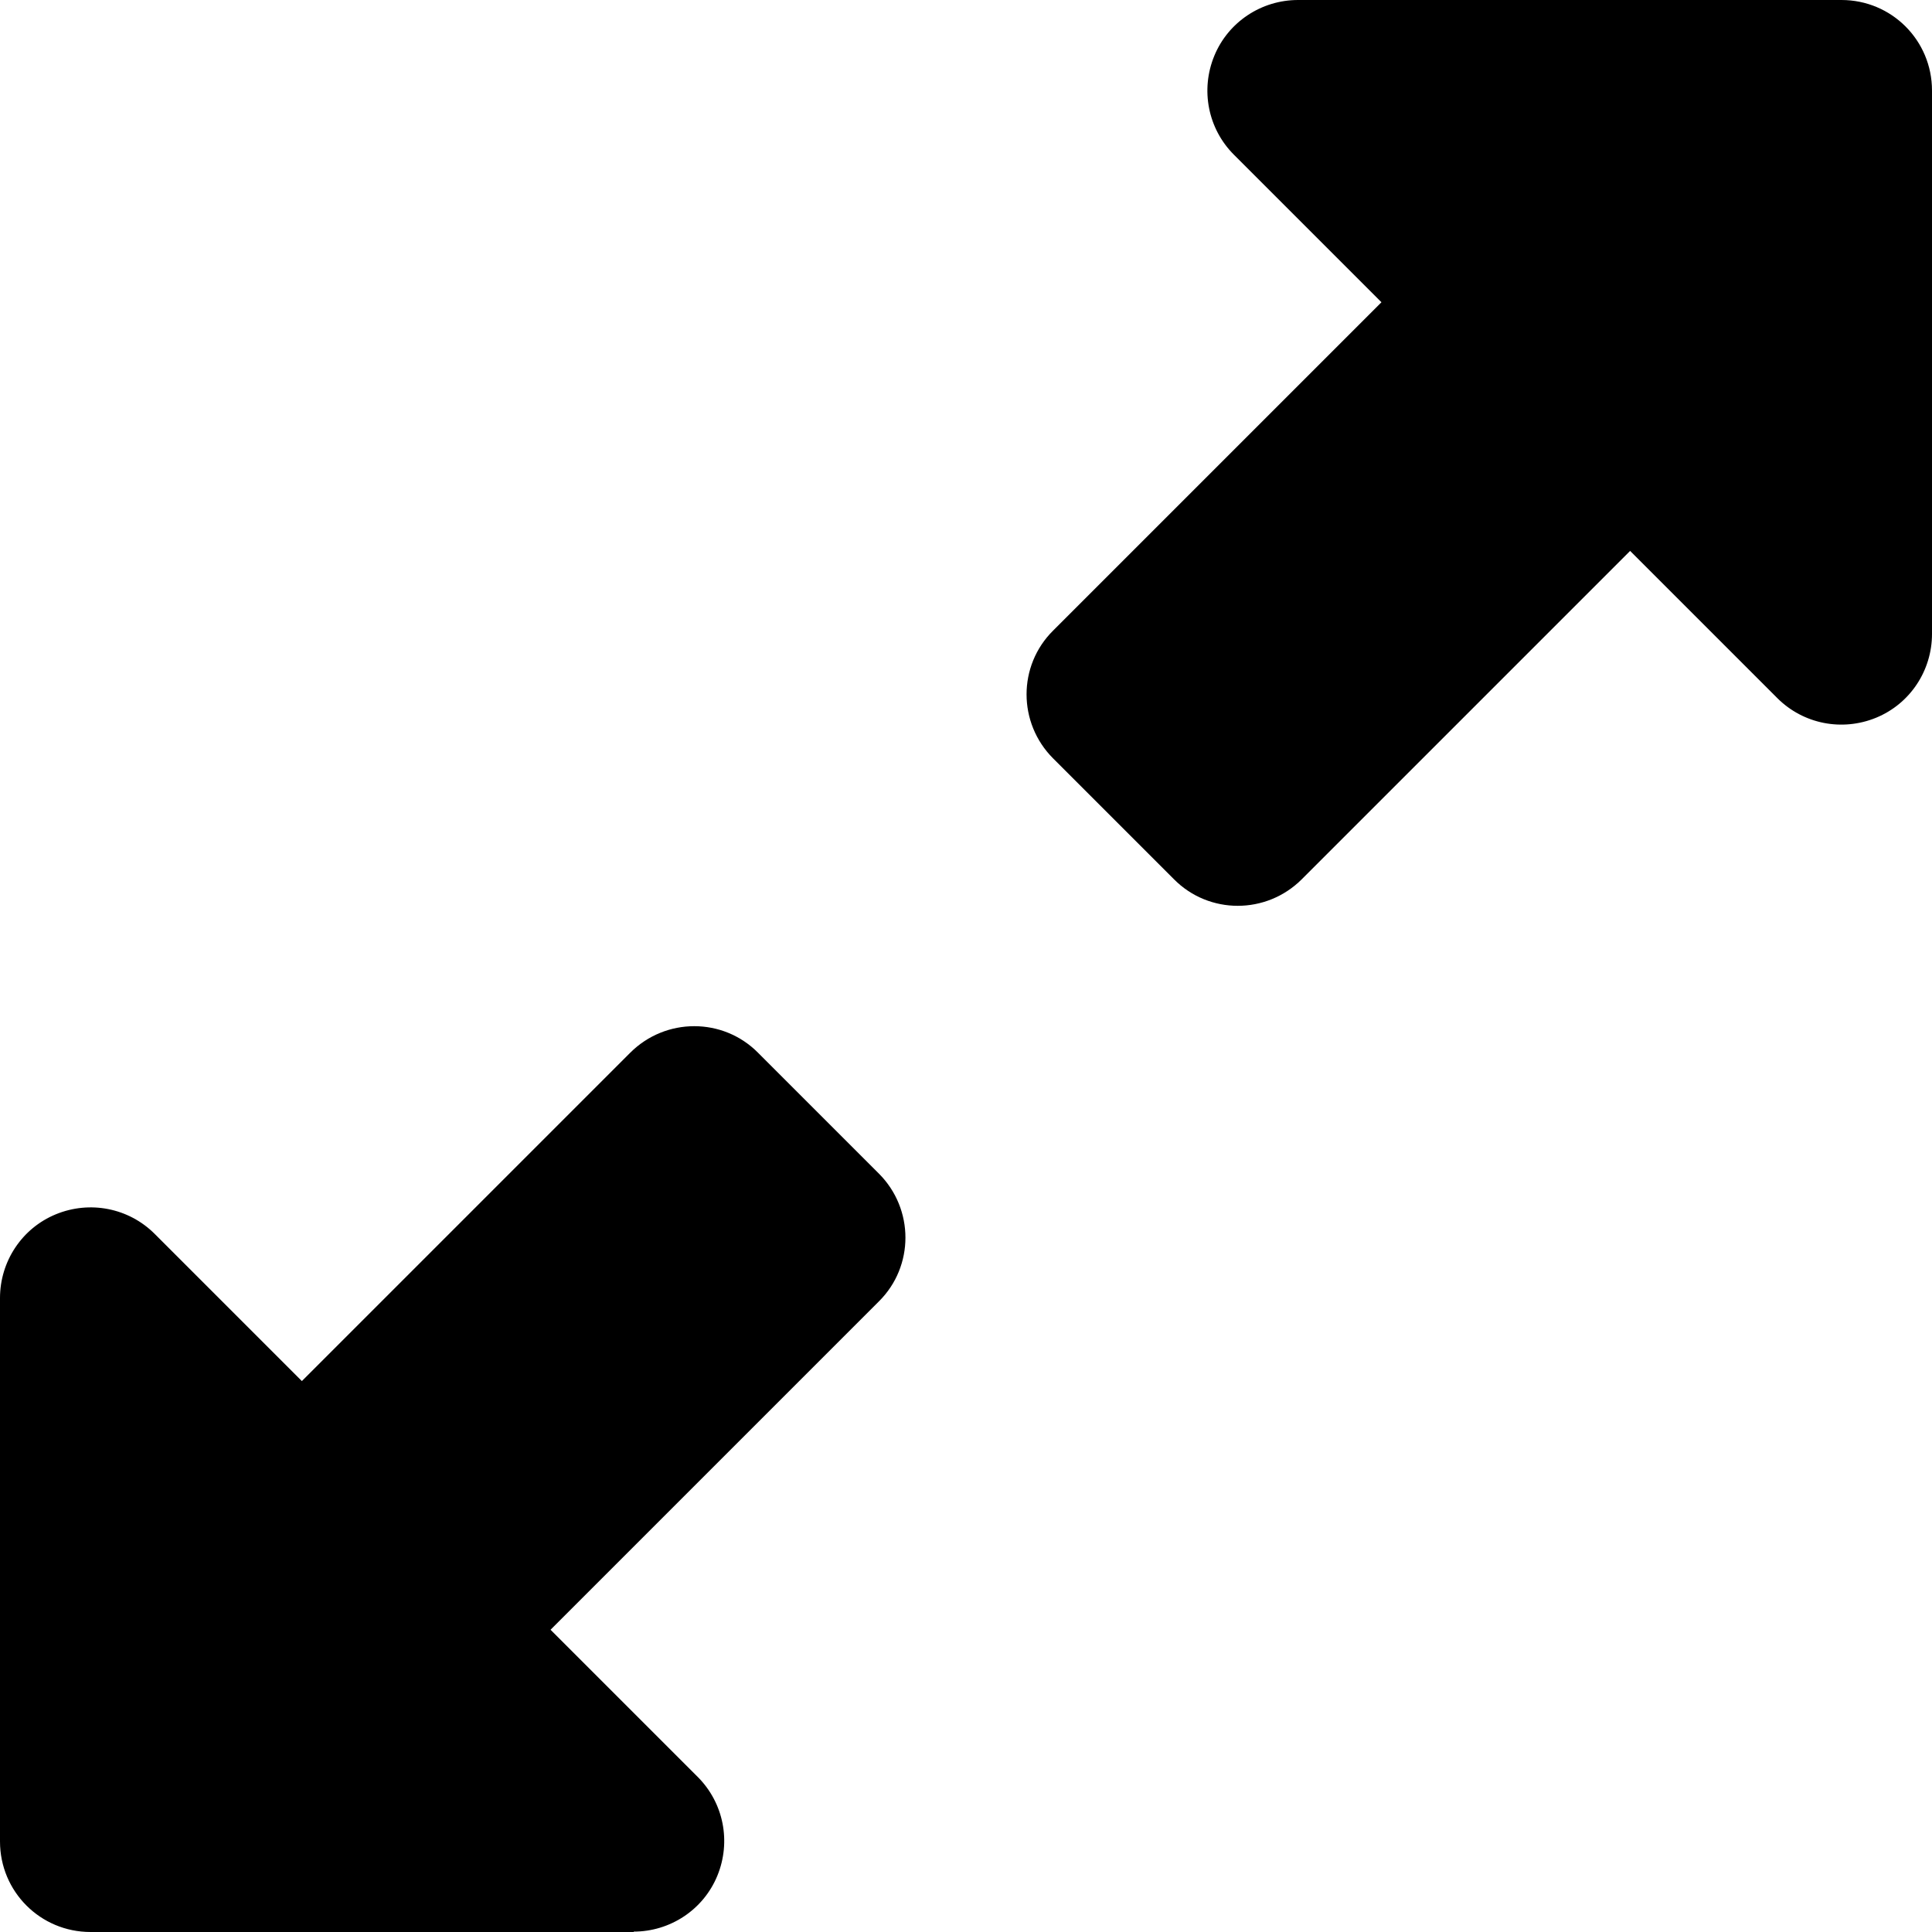
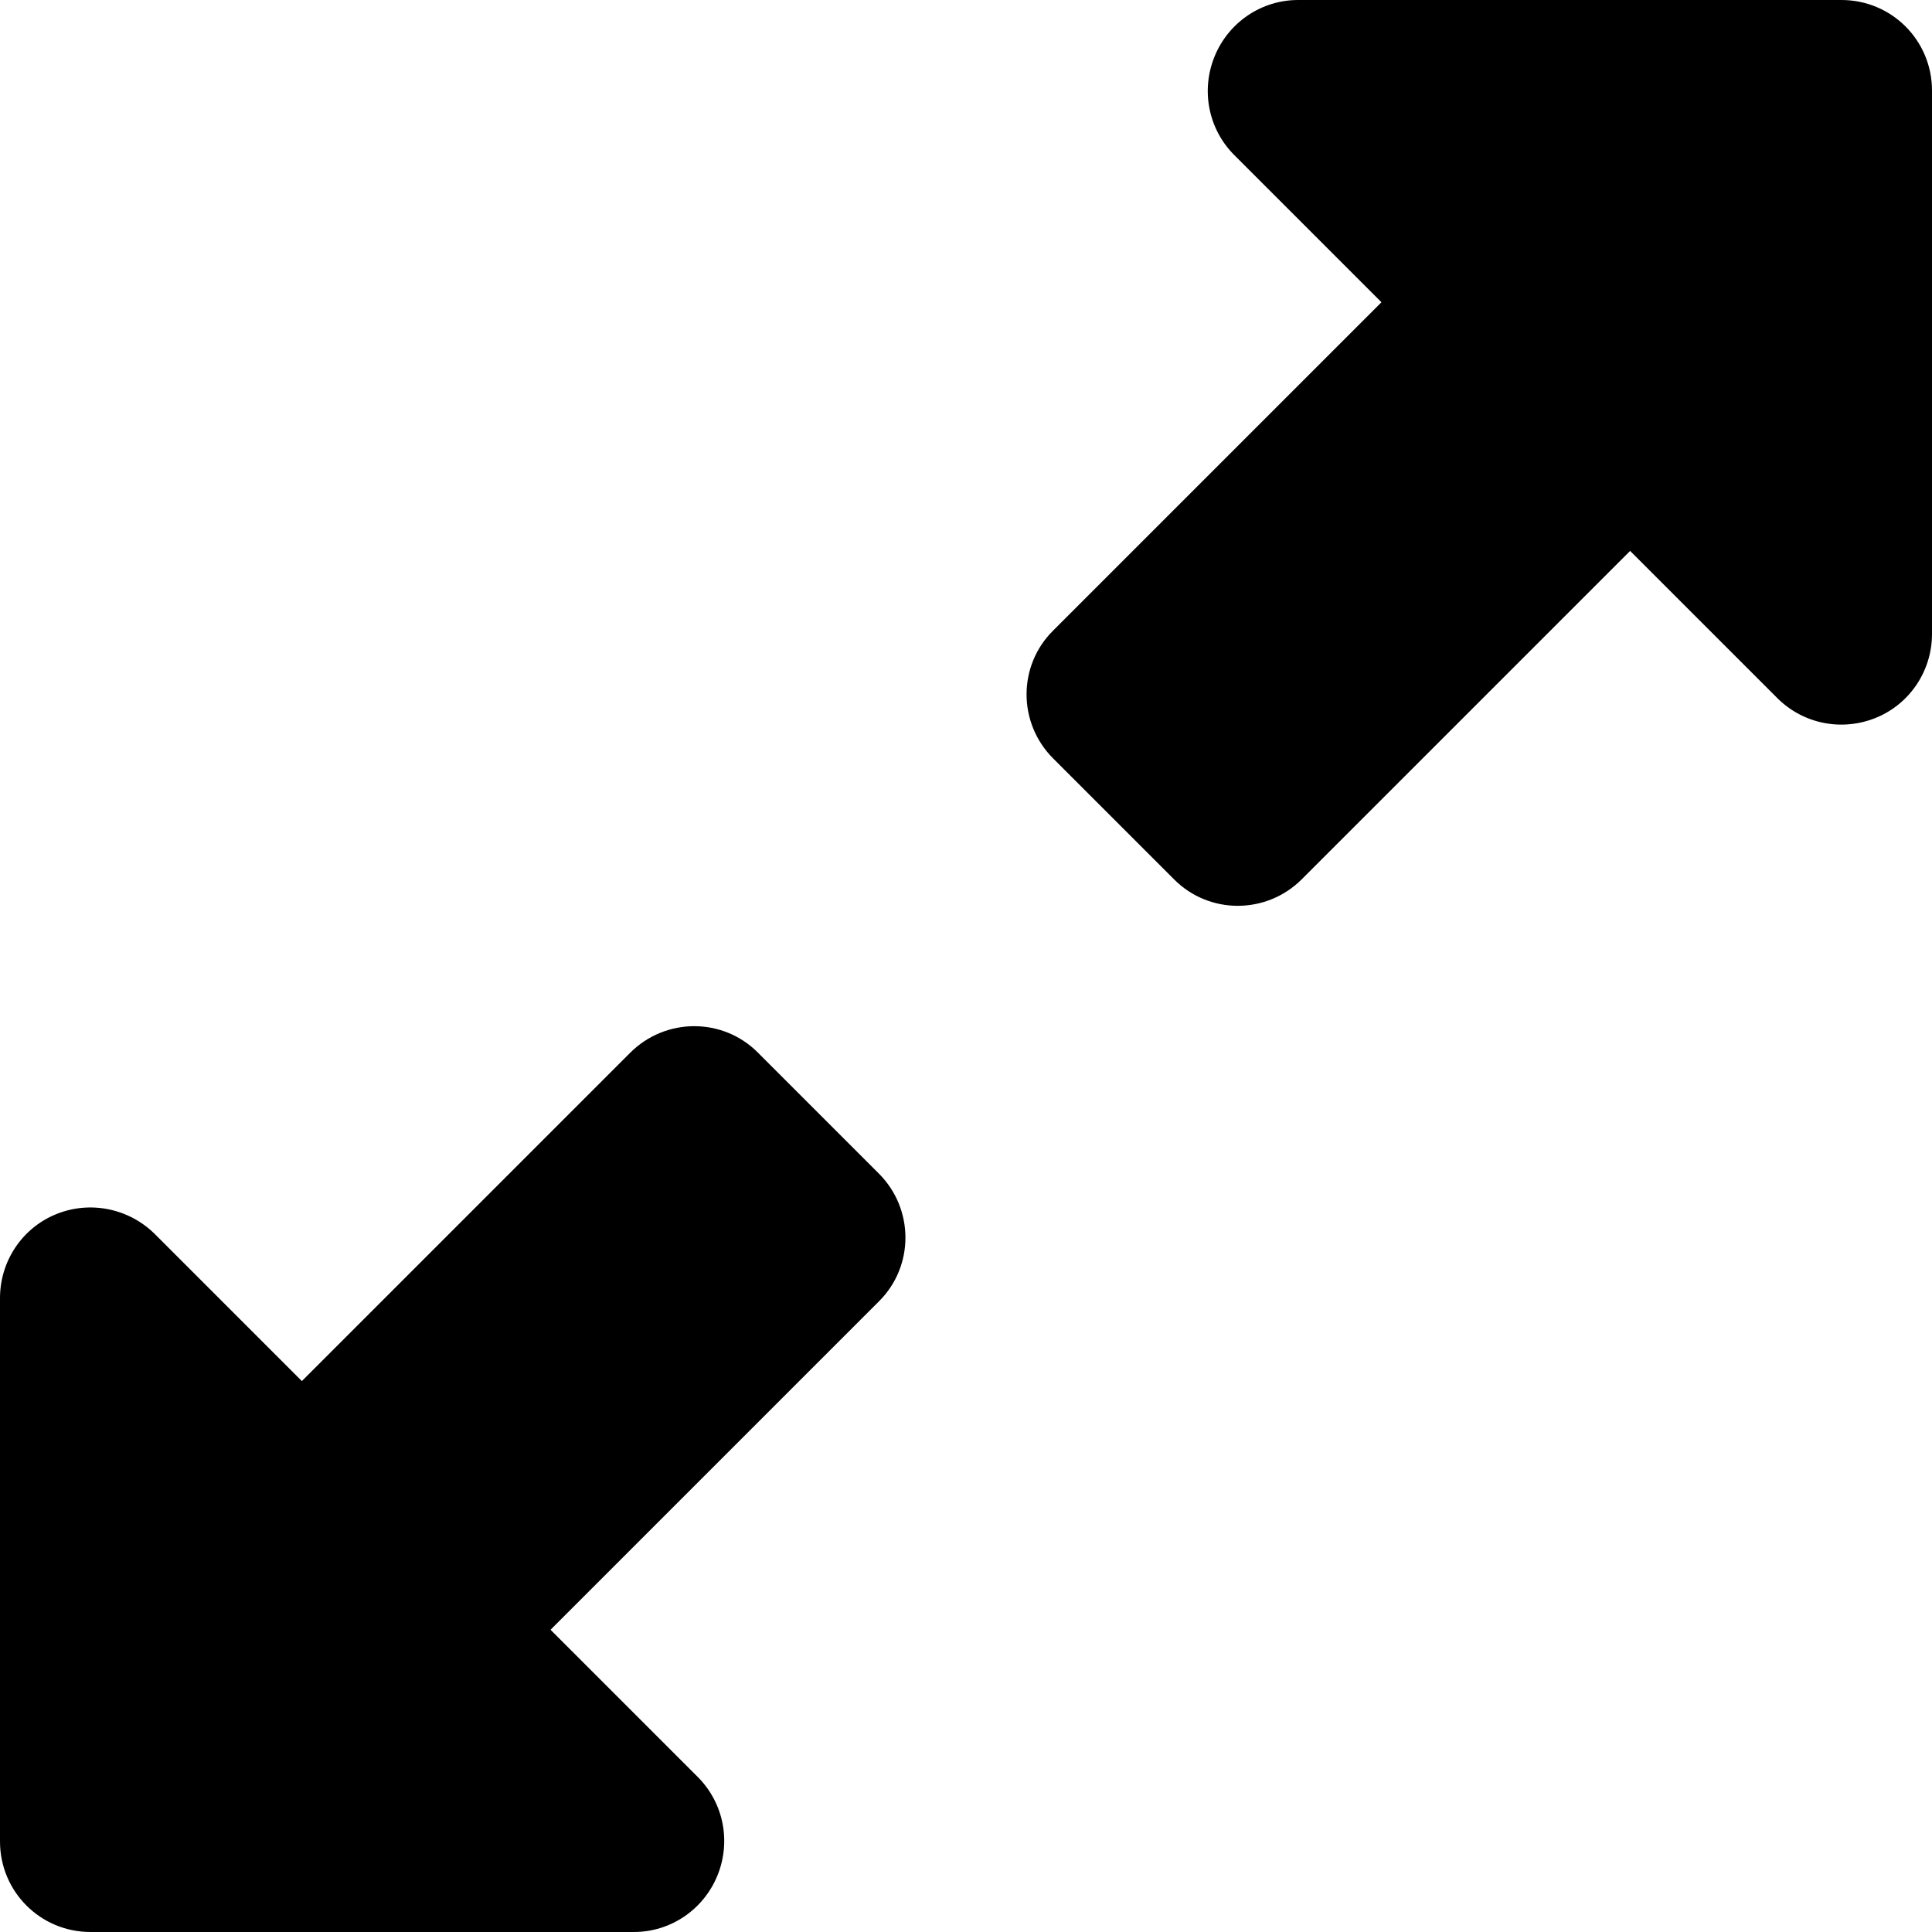
<svg xmlns="http://www.w3.org/2000/svg" viewBox="0 0 512 512">
-   <path d="M344 0L488 0c13.3 0 24 10.7 24 24l0 144c0 9.7-5.8 18.5-14.8 22.2s-19.3 1.7-26.2-5.2l-39-39-87 87c-9.4 9.4-24.6 9.4-33.9 0l-32-32c-9.4-9.4-9.4-24.6 0-33.9l87-87L327 41c-6.9-6.9-8.9-17.2-5.2-26.2S334.3 0 344 0zM168 512L24 512c-13.3 0-24-10.7-24-24L0 344c0-9.7 5.8-18.5 14.8-22.2s19.3-1.7 26.2 5.2l39 39 87-87c9.4-9.4 24.6-9.4 33.9 0l32 32c9.4 9.4 9.4 24.6 0 33.9l-87 87 39 39c6.9 6.9 8.9 17.2 5.2 26.2s-12.5 14.8-22.2 14.8z" />
+   <path fill="currentColor" d="M344 0L488 0c13.3 0 24 10.7 24 24l0 144c0 9.7-5.8 18.5-14.8 22.2s-19.3 1.7-26.2-5.2l-39-39-87 87c-9.4 9.4-24.6 9.4-33.9 0l-32-32c-9.4-9.4-9.4-24.6 0-33.9l87-87-39-39c-6.9-6.9-8.9-17.2-5.2-26.2S334.3 0 344 0zM168 512L24 512c-13.3 0-24-10.7-24-24L0 344c0-9.7 5.8-18.5 14.8-22.2S34.1 320.2 41 327l39 39 87-87c9.4-9.4 24.6-9.4 33.9 0l32 32c9.4 9.4 9.4 24.6 0 33.9l-87 87 39 39c6.9 6.9 8.9 17.2 5.2 26.2S177.7 512 168 512z" />
</svg>
